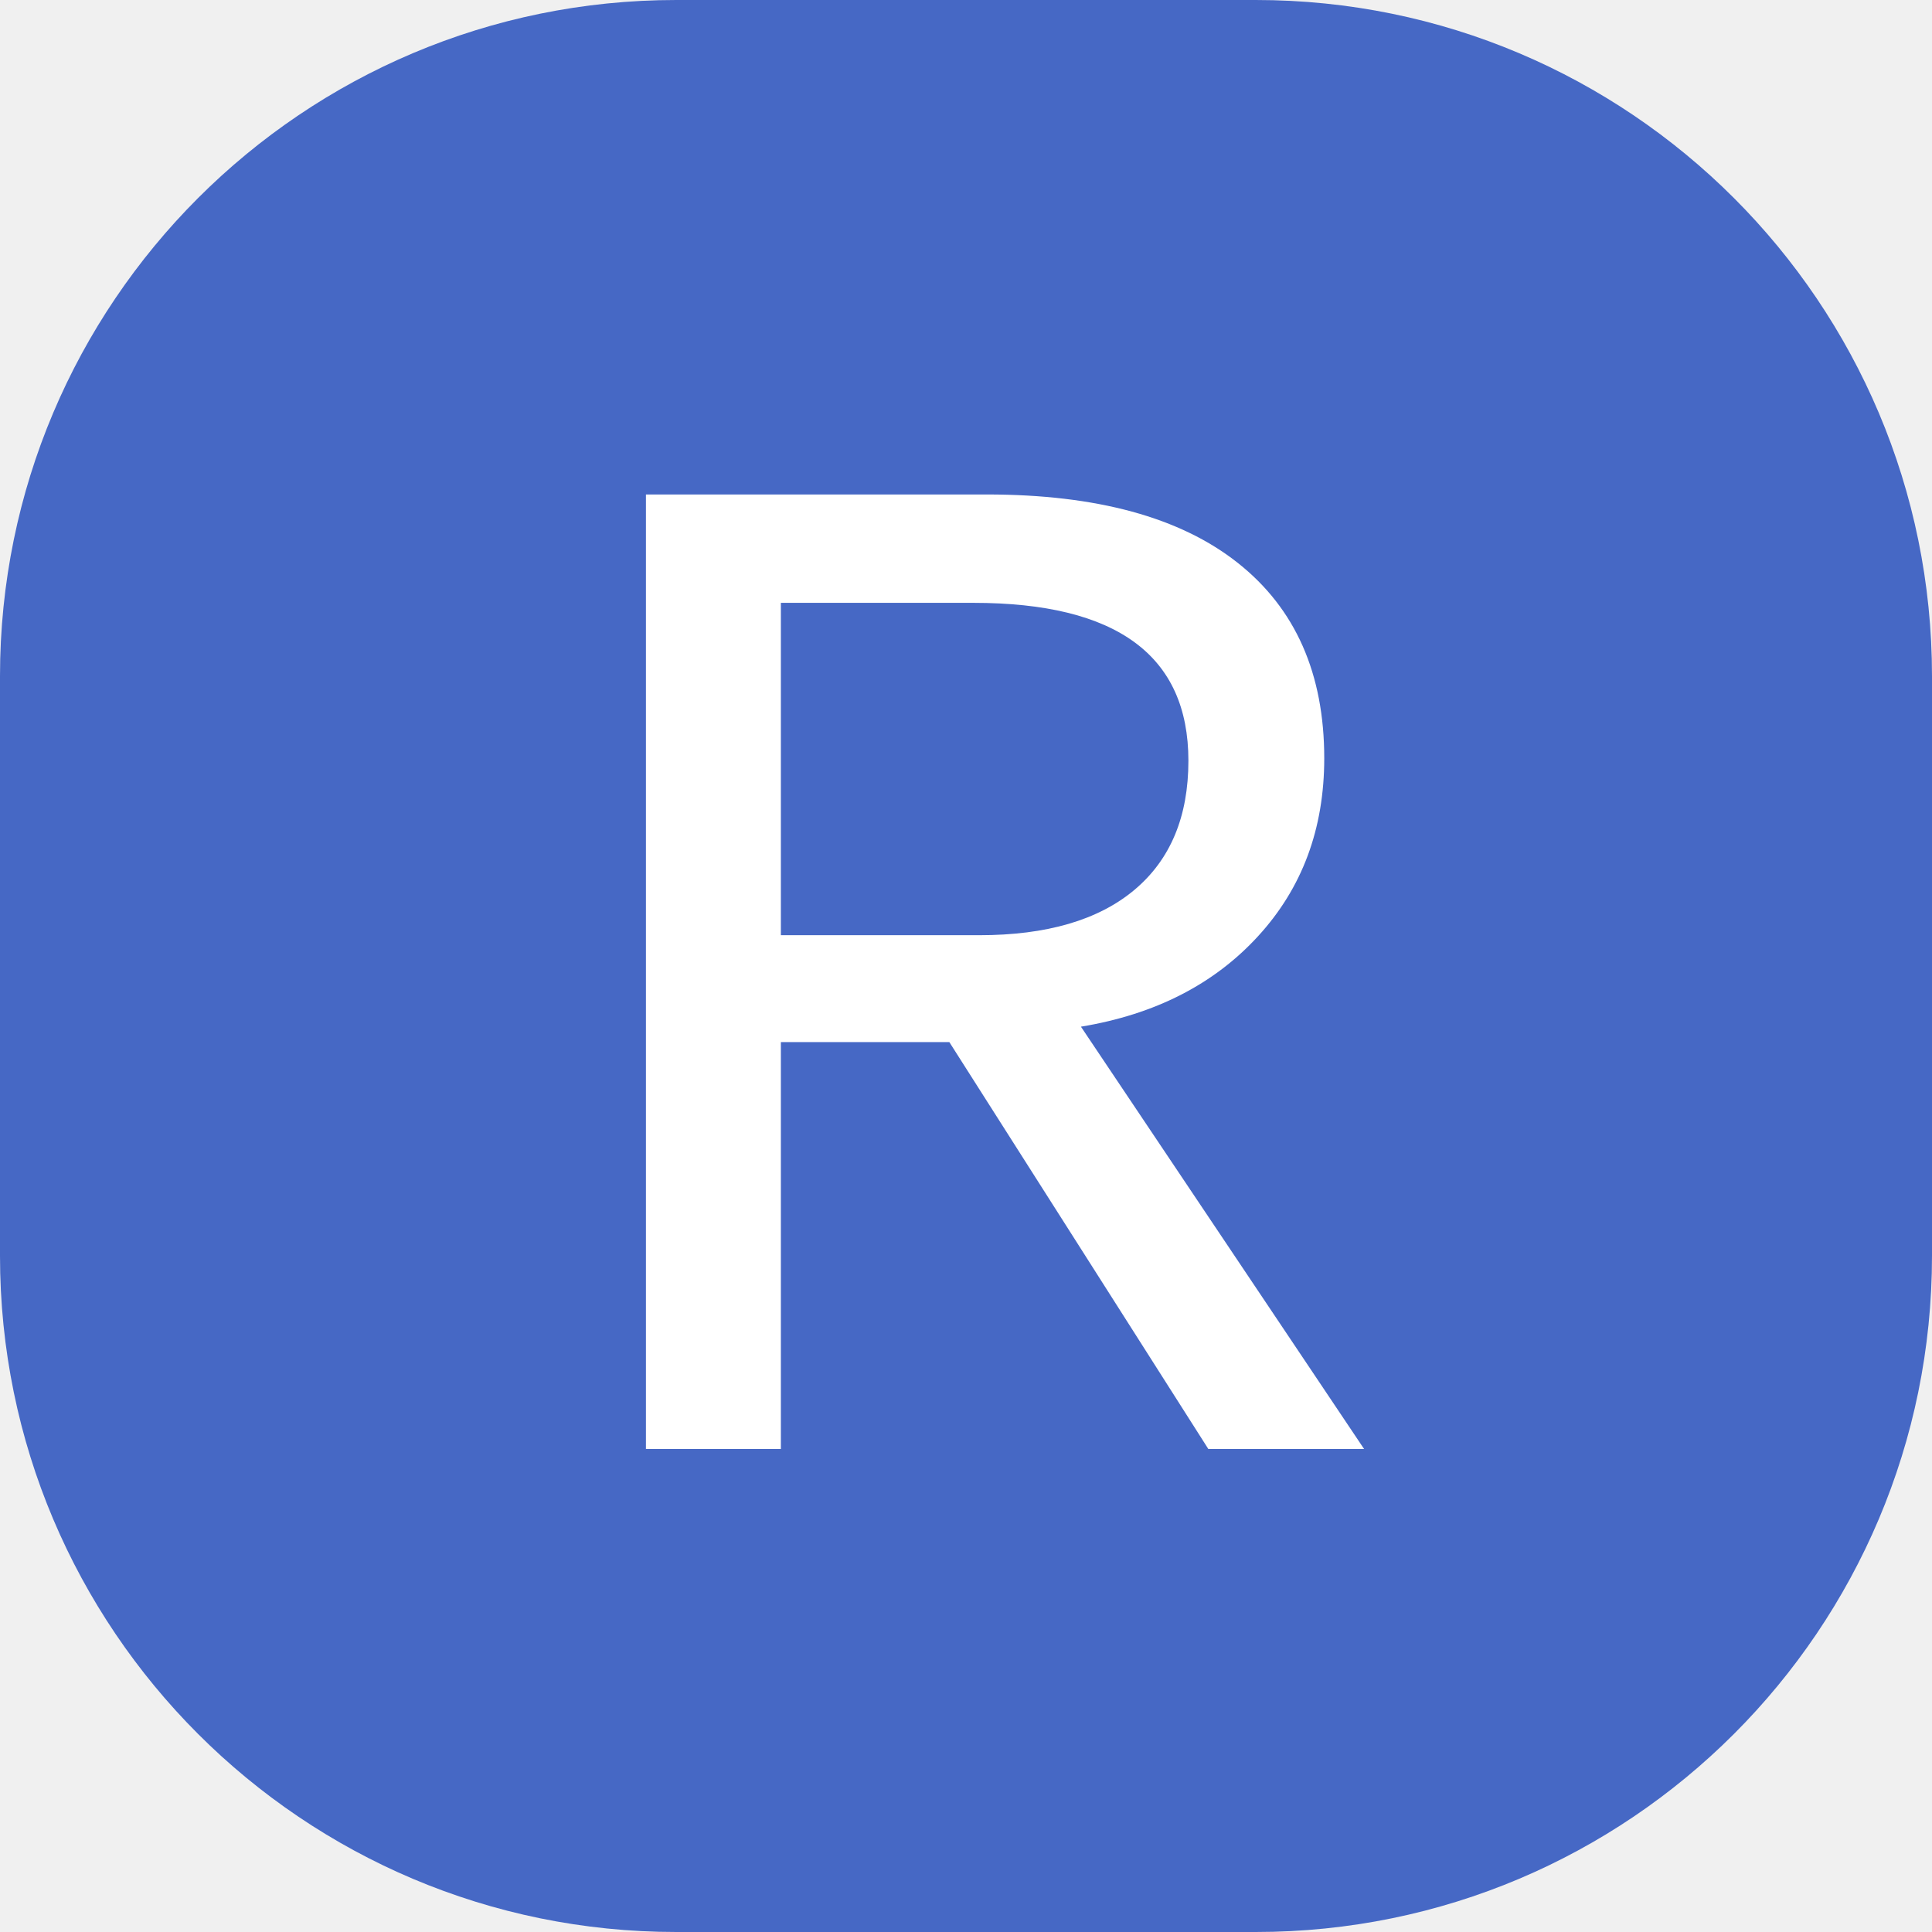
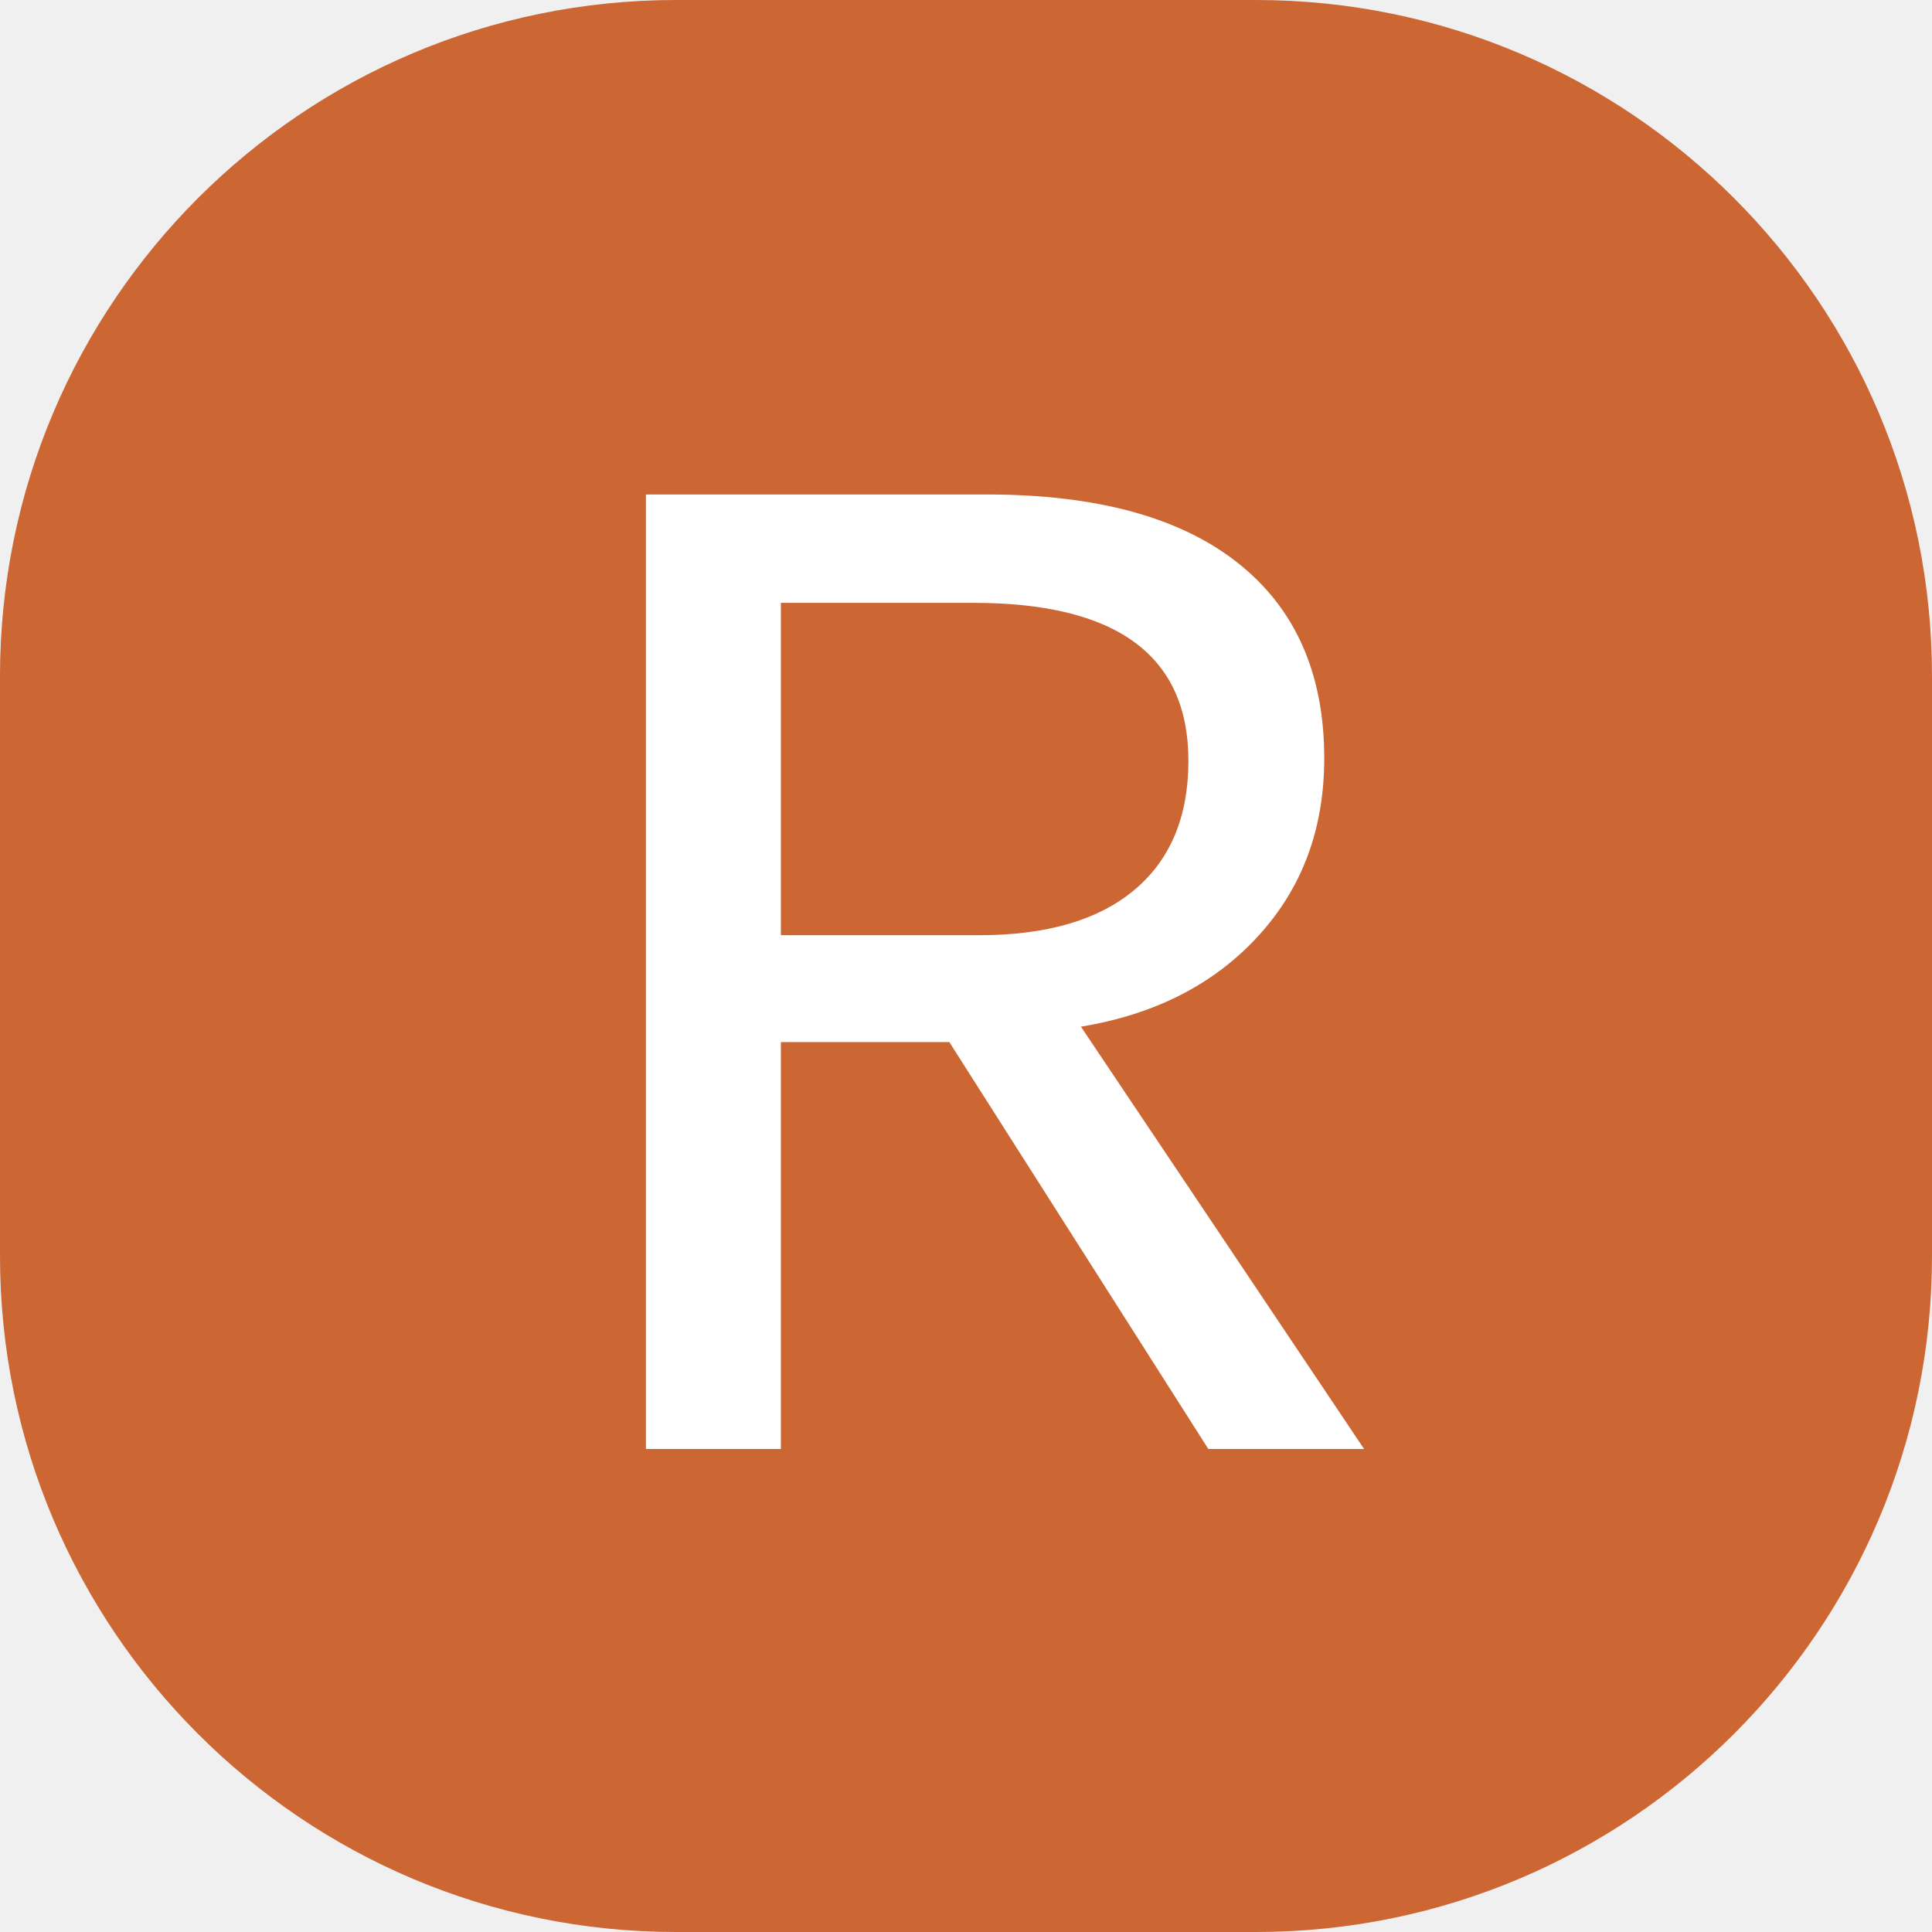
<svg xmlns="http://www.w3.org/2000/svg" width="14px" height="14px" viewBox="0 0 100 100">
-   <rect fill="#4668C5" x="0" y="0" width="100" height="100" rx="35" ry="35" />
+   <rect fill="#CC6633" x="0" y="0" width="100" height="100" rx="35" ry="35" />
  <text x="50" y="75" font-size="75" text-anchor="middle" style="font-family: Menlo, Monaco, Consolas, &quot;Droid Sans Mono&quot;, &quot;Inconsolata&quot;, &quot;Courier New&quot;, monospace, &quot;Droid Sans Fallback&quot;;" fill="white">
    R
  </text>
</svg>
